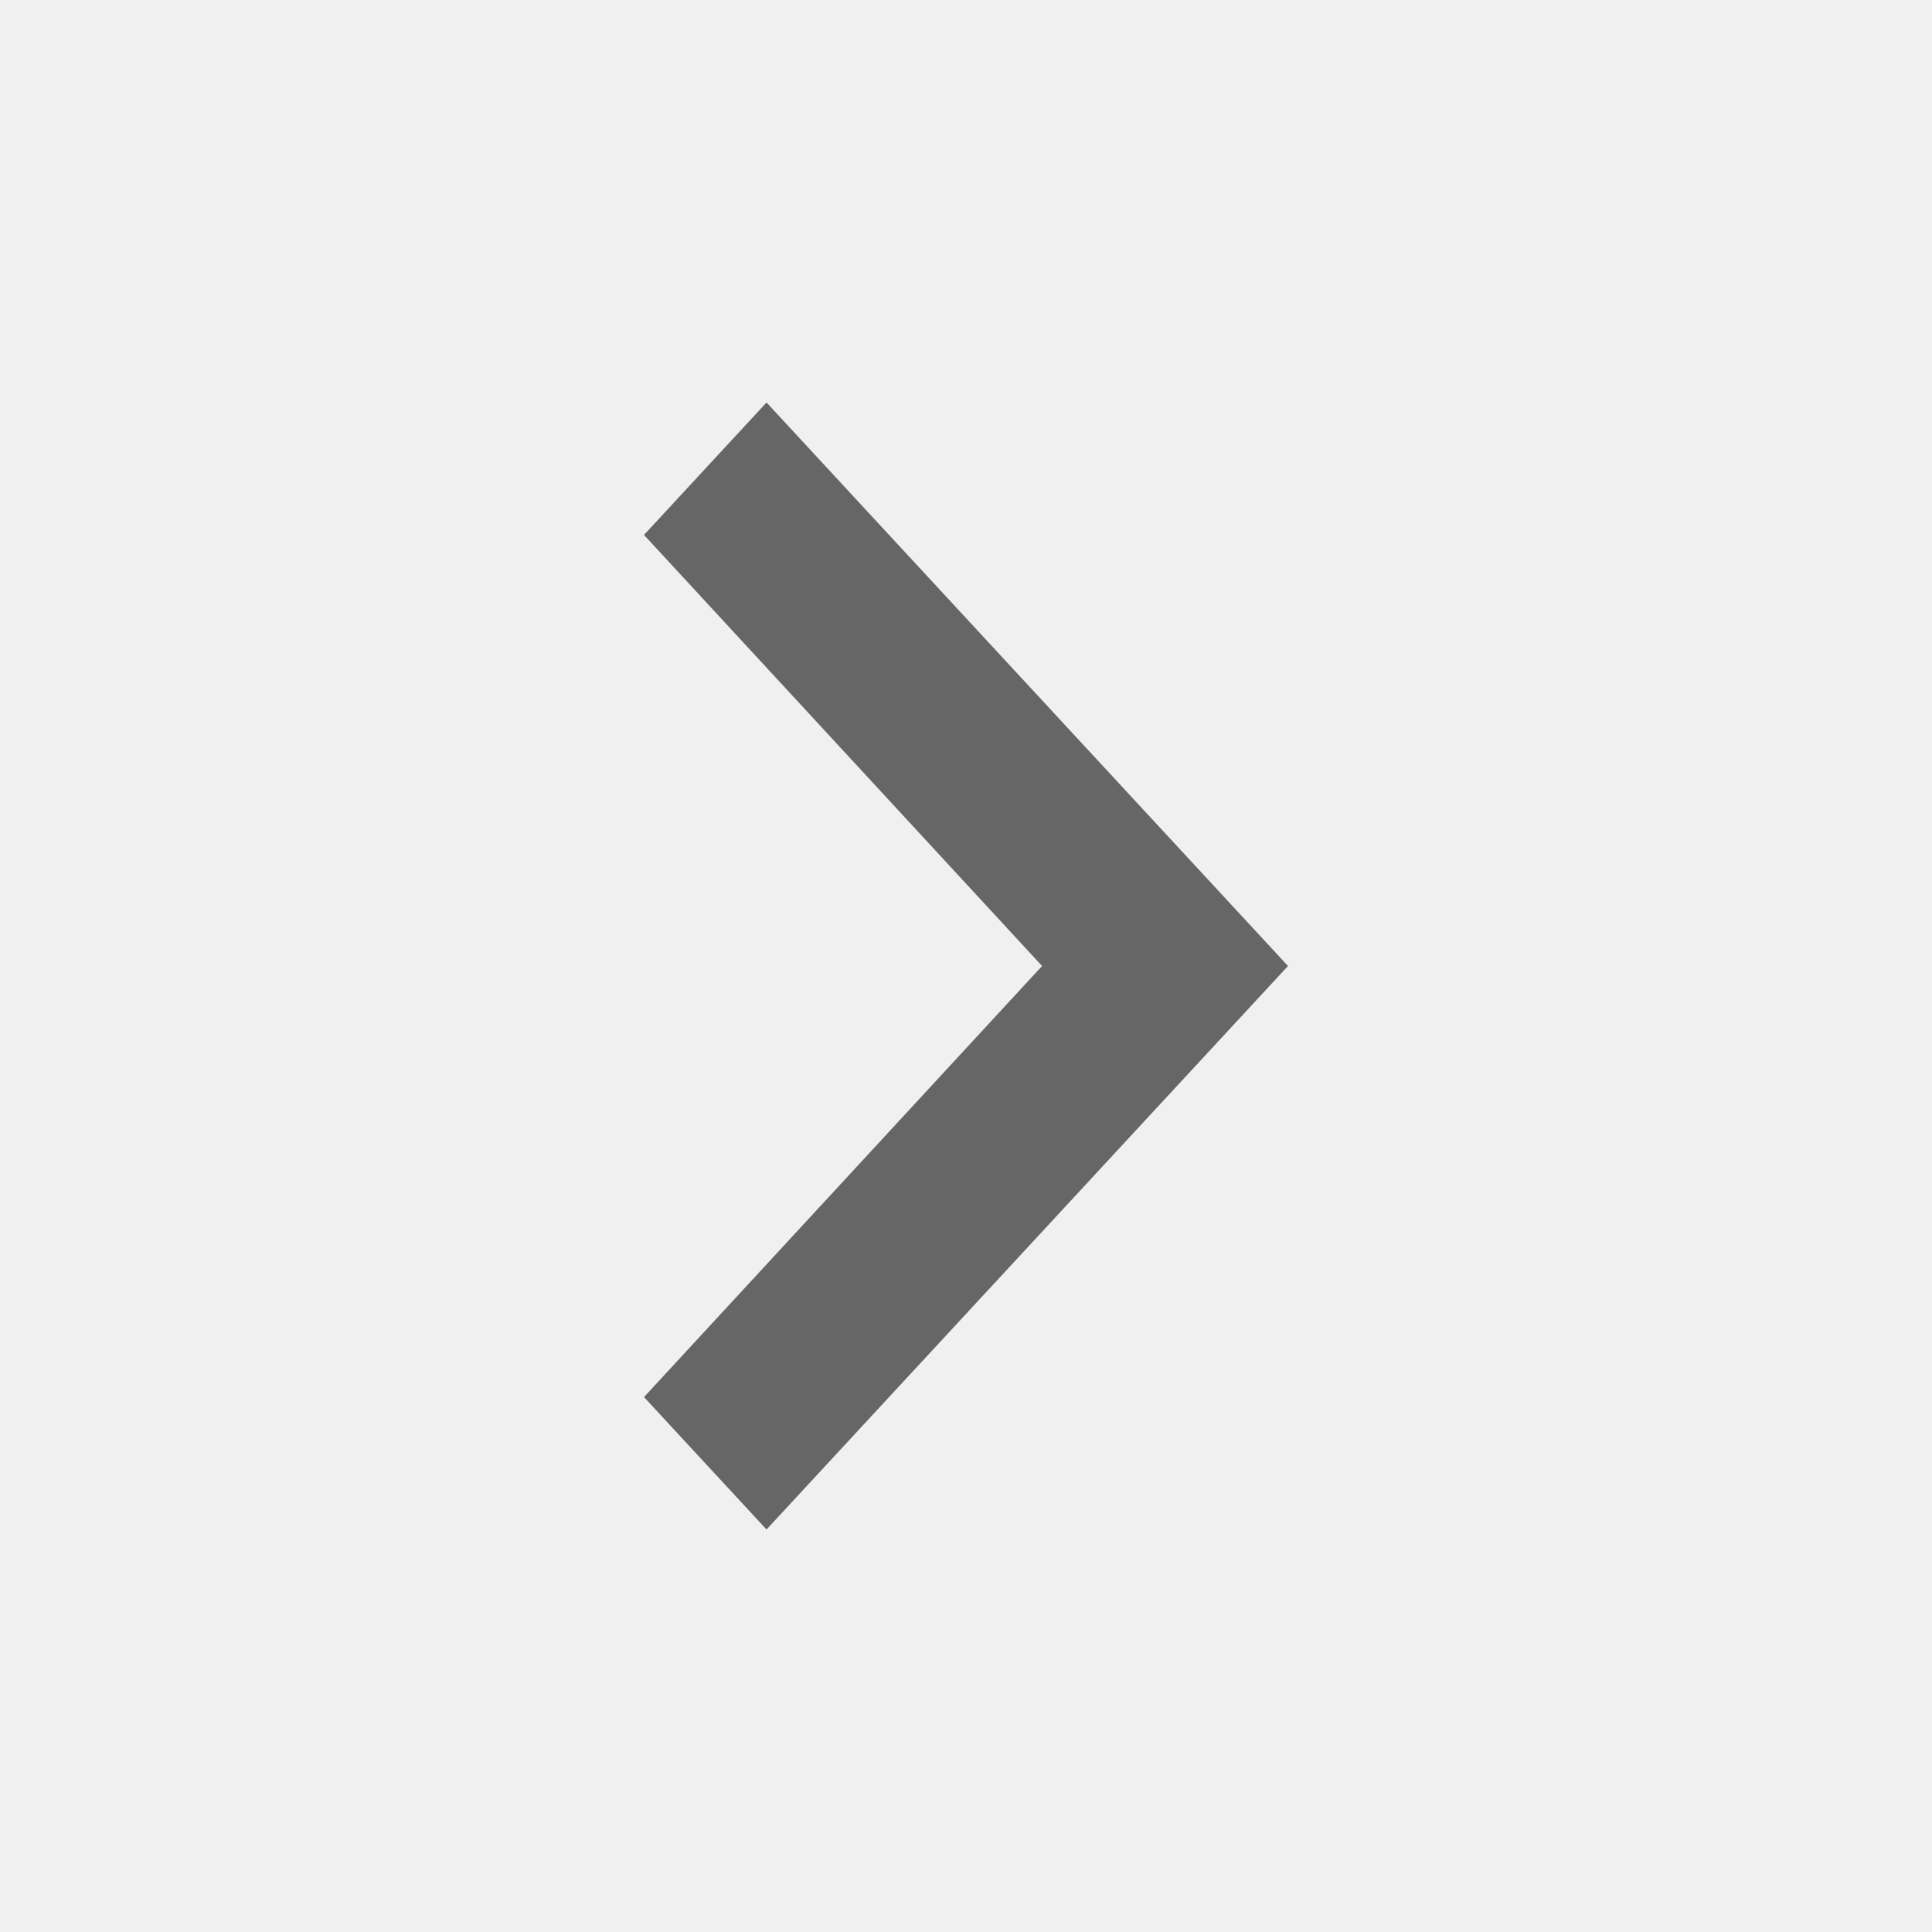
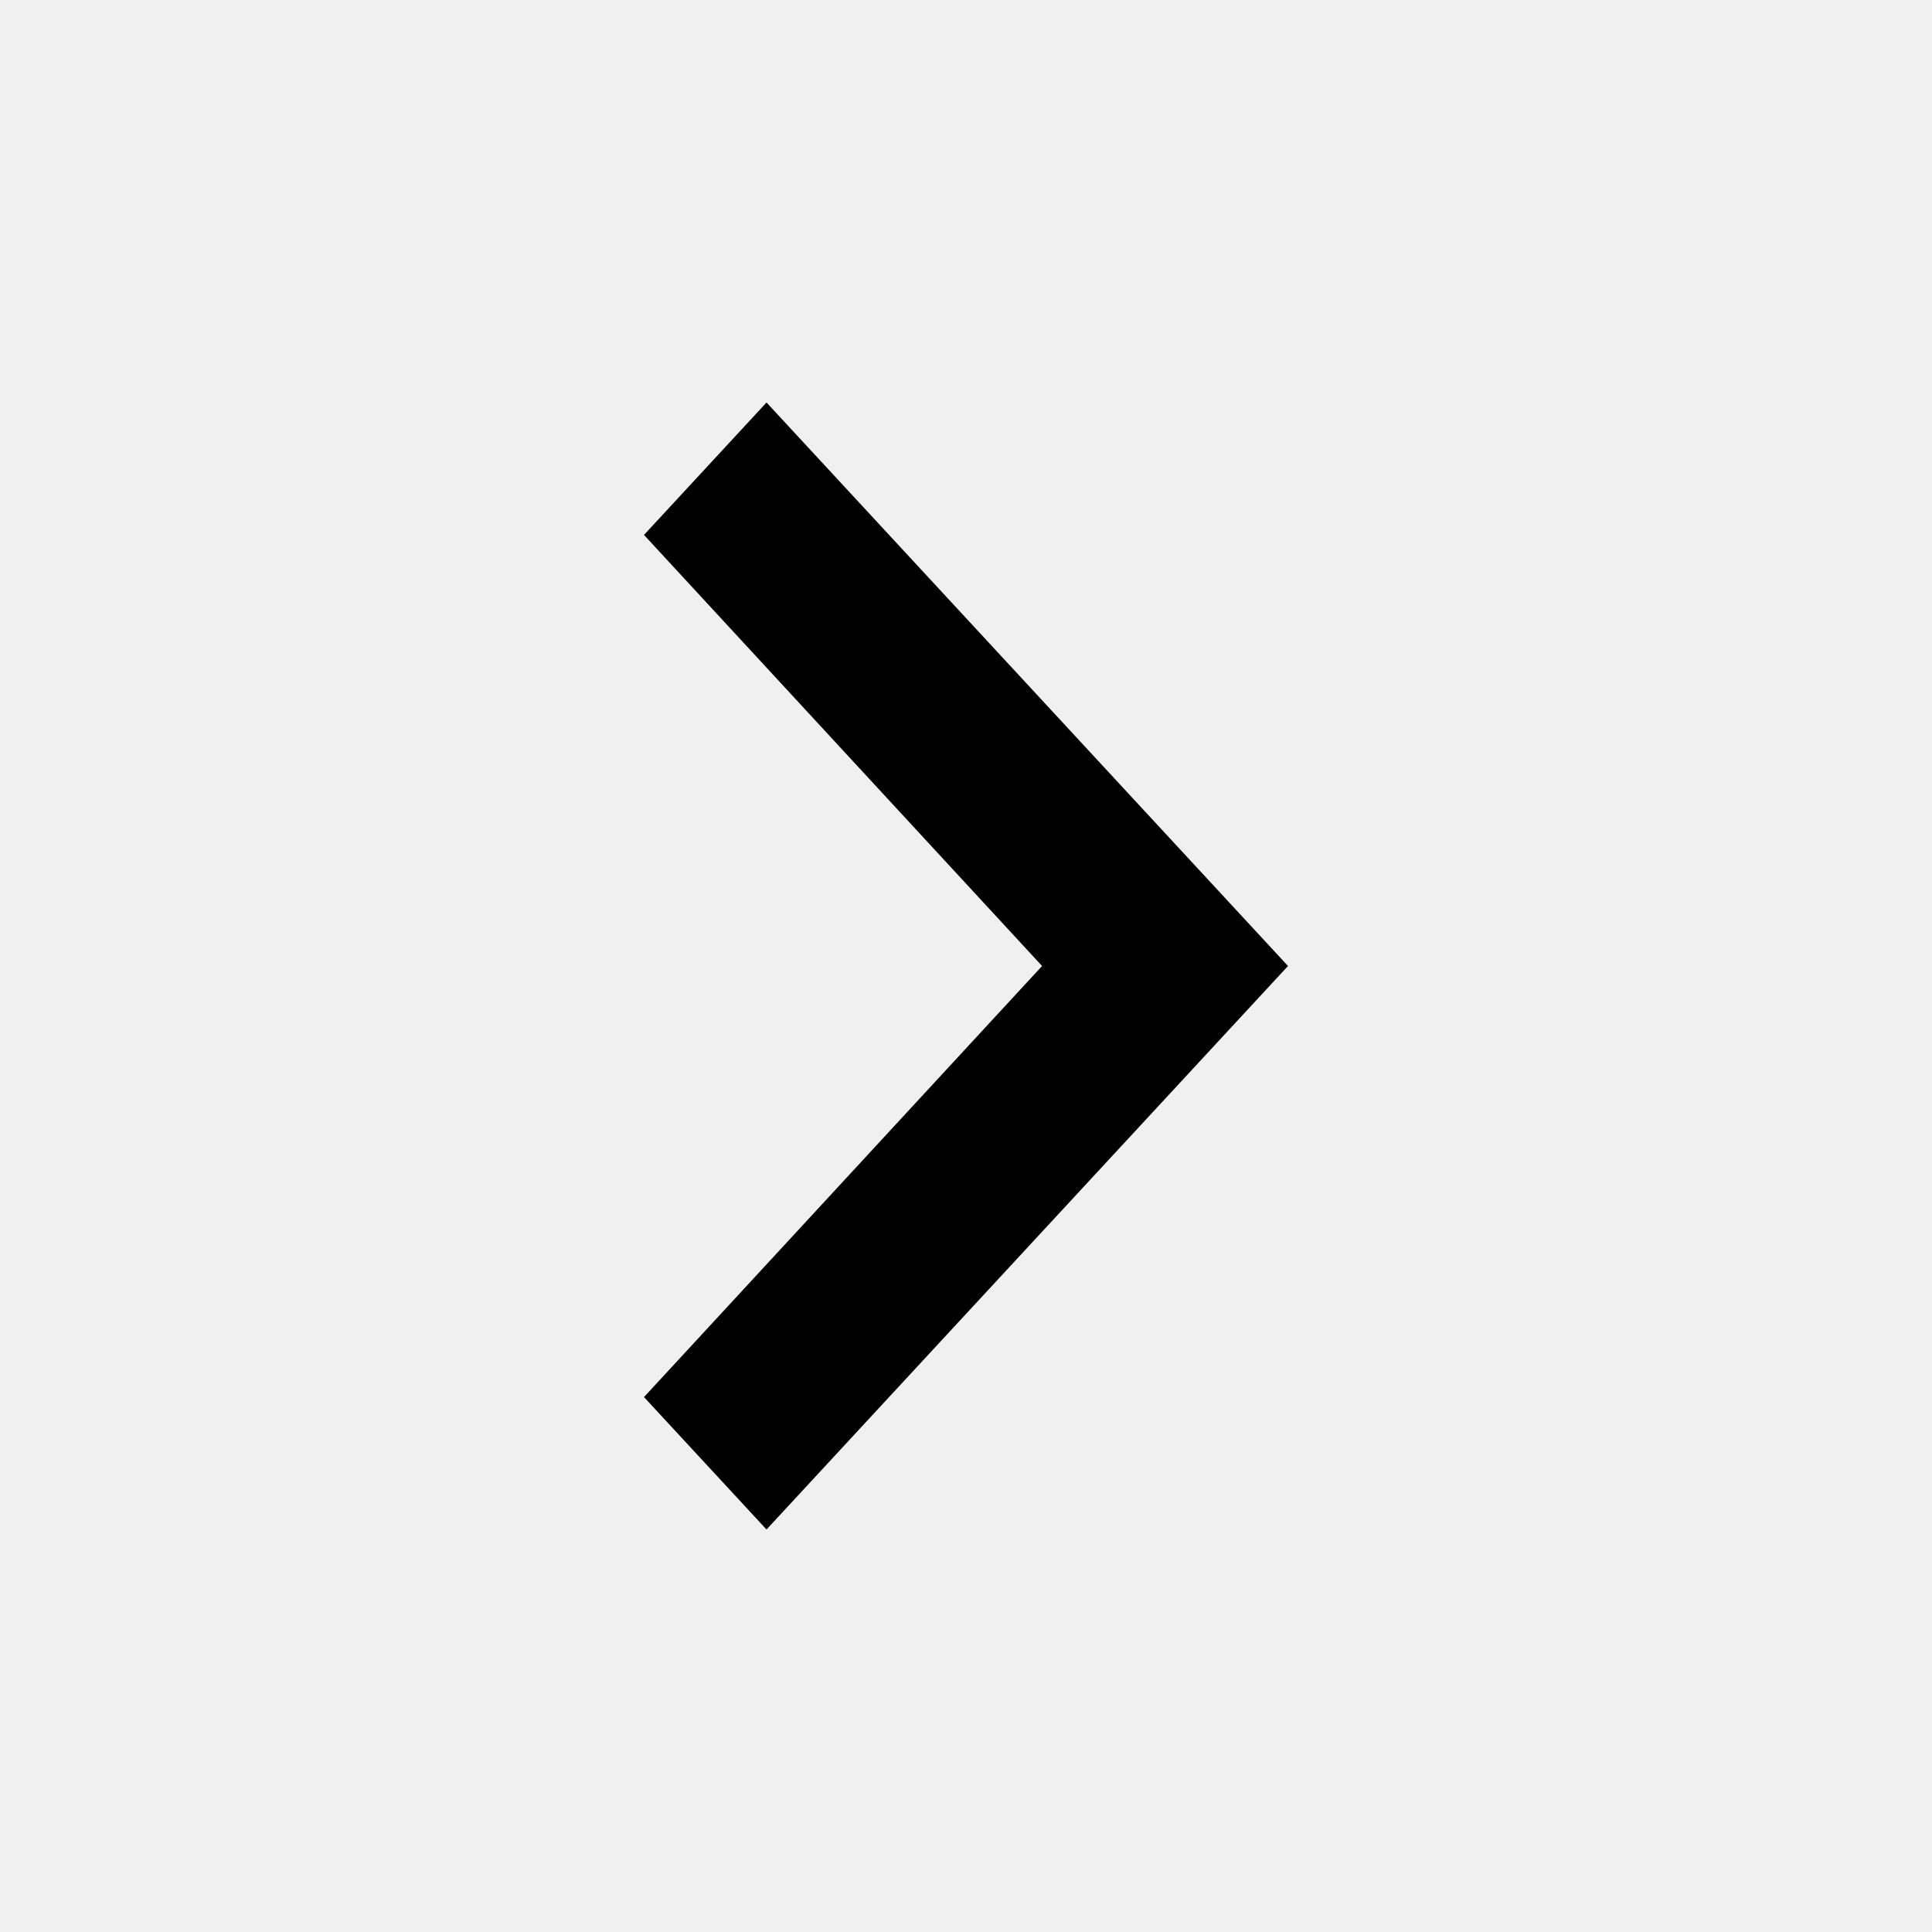
- <svg xmlns="http://www.w3.org/2000/svg" width="24" height="24" viewBox="0 0 24 24" fill="none">
+ <svg xmlns="http://www.w3.org/2000/svg" width="24" height="24" viewBox="0 0 24 24">
  <g clip-path="url(#xjur39fe6a)">
-     <path d="M9.522 5 8 6.645 12.945 12 8 17.355 9.522 19 16 12 9.522 5z" fill="#666" />
+     <path d="M9.522 5 8 6.645 12.945 12 8 17.355 9.522 19 16 12 9.522 5z" />
  </g>
  <defs>
    <clipPath id="xjur39fe6a">
      <path fill="#fff" d="M0 0h24v24H0z" />
    </clipPath>
  </defs>
</svg>
